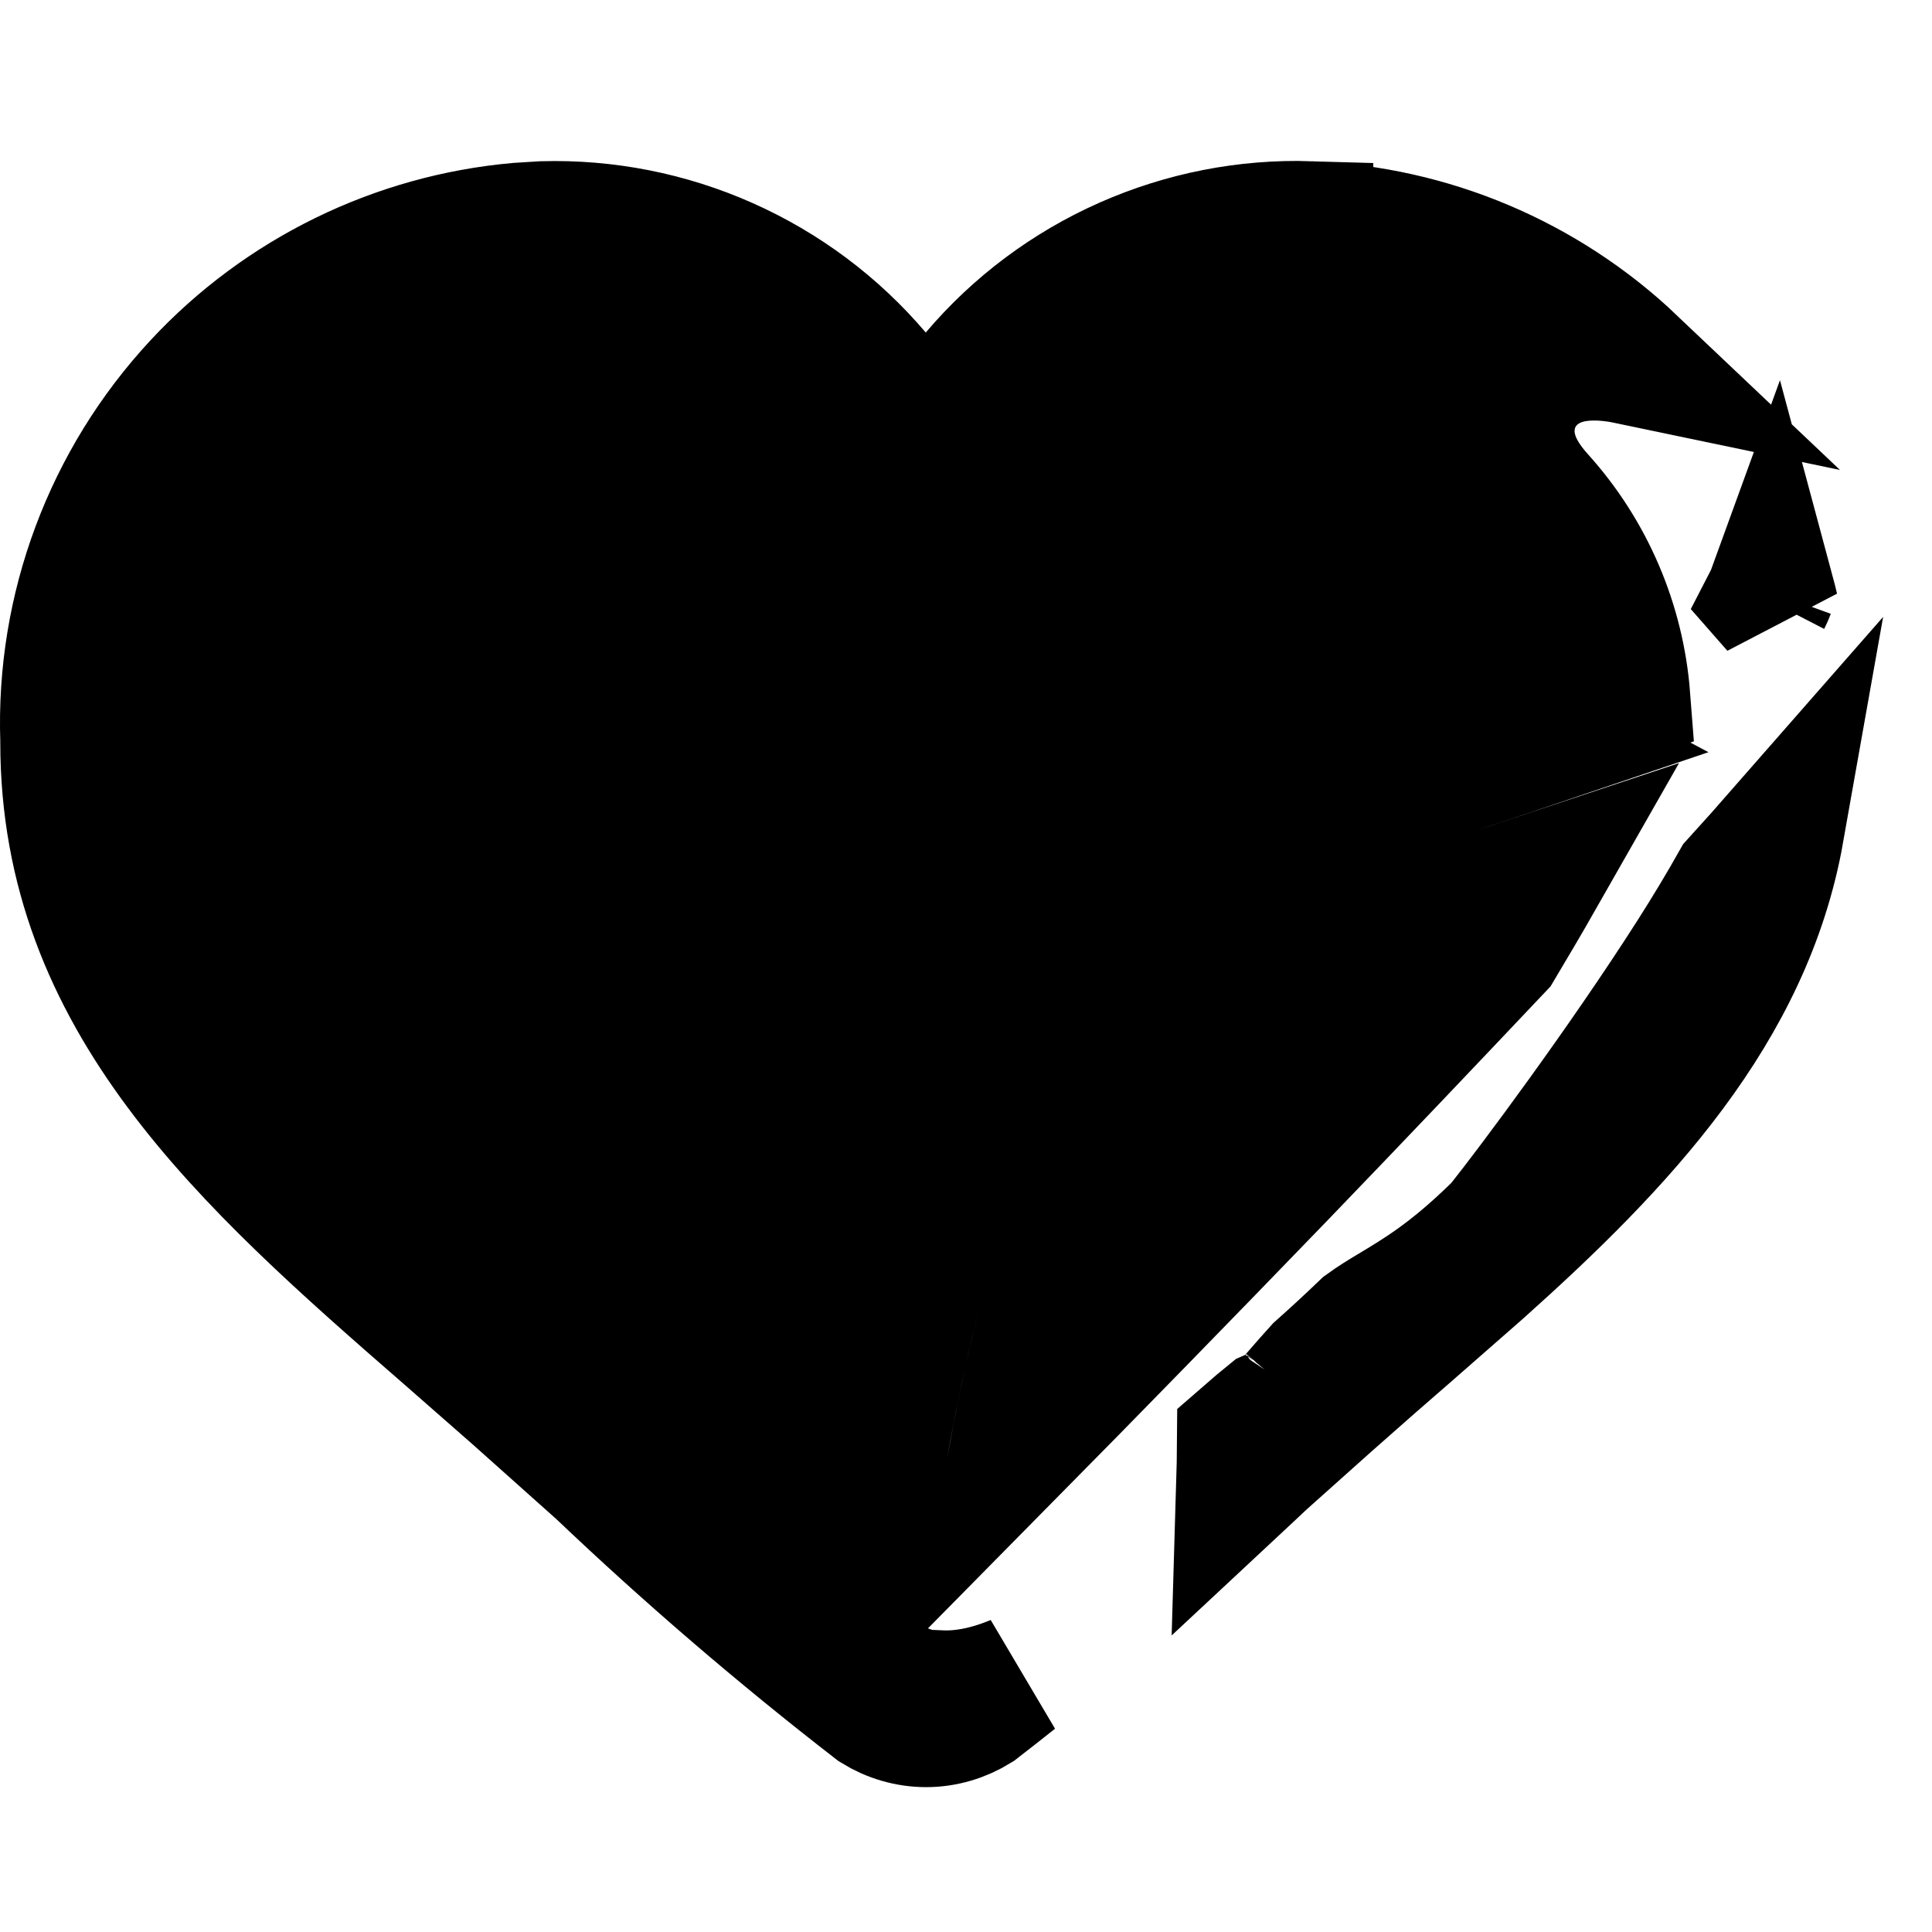
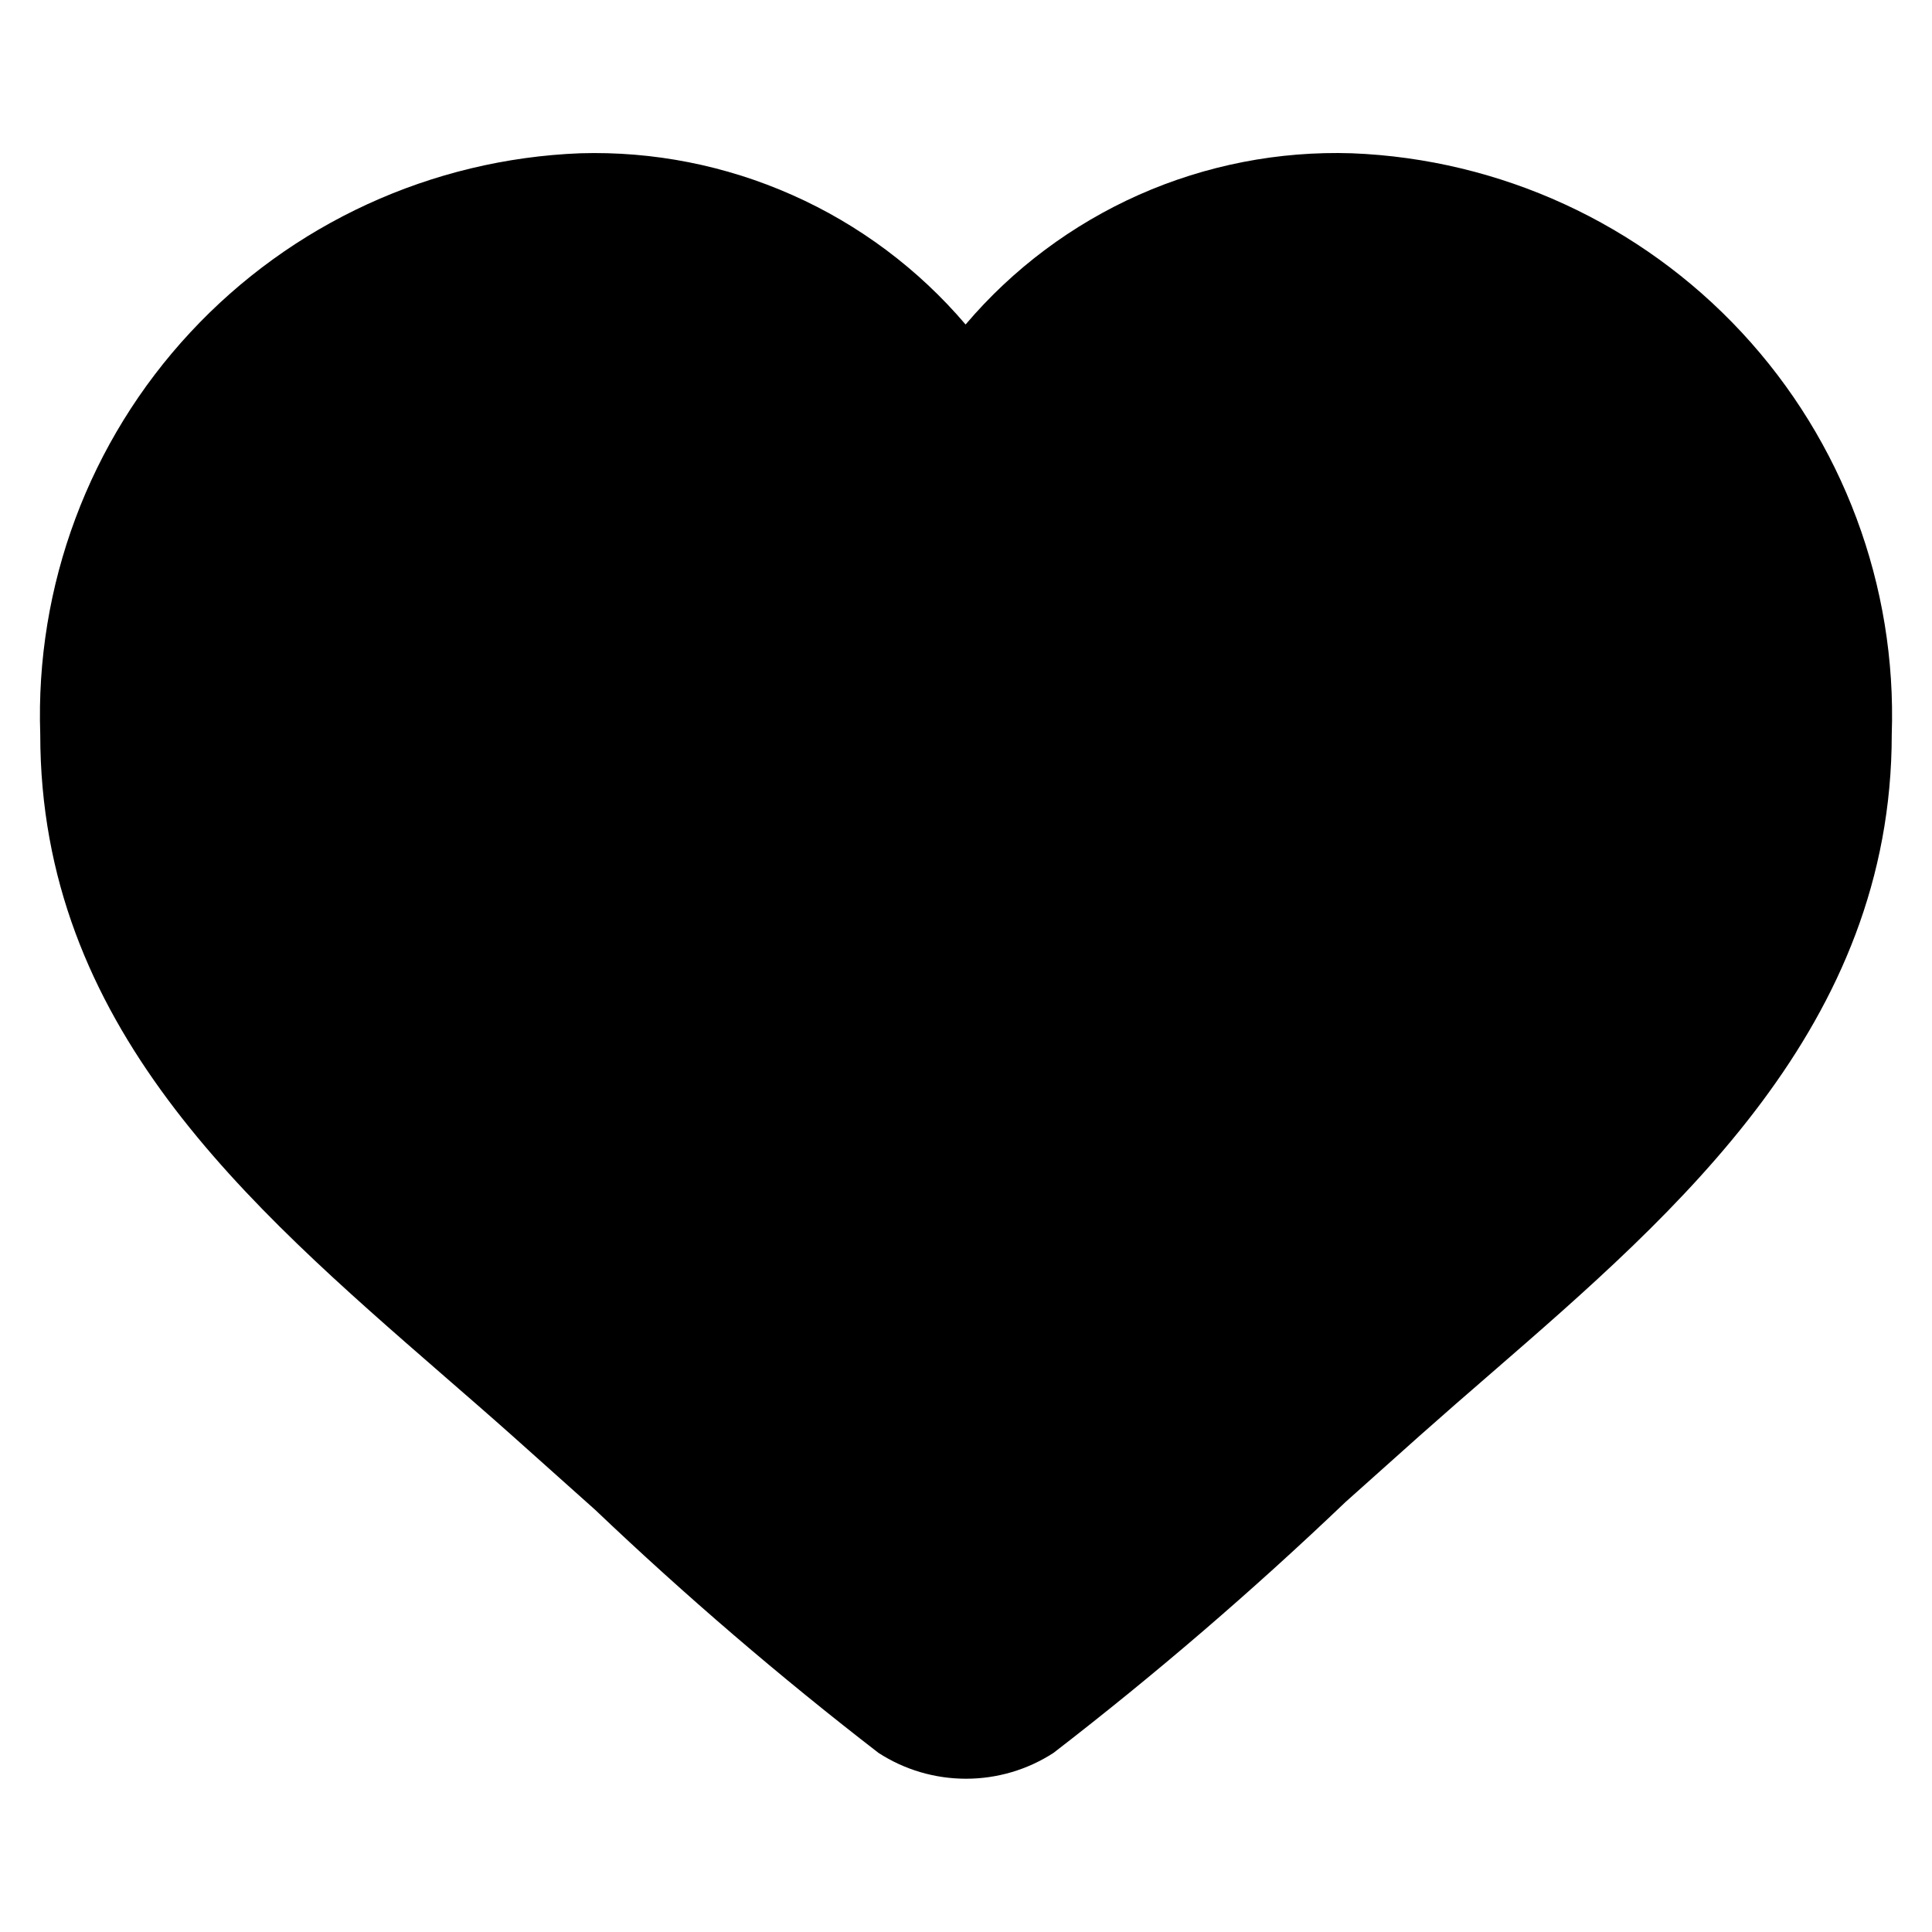
- <svg xmlns="http://www.w3.org/2000/svg" width="24" height="24" viewBox="0 0 24 24" fill="none">
-   <path d="M22.116 10.325C21.721 12.552 20.159 14.209 18.395 15.787L17.506 16.566C17.21 16.823 16.91 17.084 16.614 17.347L16.612 17.348L15.69 18.172L15.681 18.181L15.671 18.19C15.583 18.274 15.494 18.356 15.405 18.439C15.41 18.276 15.411 18.086 15.413 17.866C15.578 17.722 15.691 17.627 15.768 17.565C15.816 17.544 15.868 17.521 15.89 17.508C15.91 17.494 15.943 17.47 15.956 17.46C15.999 17.425 16.03 17.394 16.034 17.39C16.062 17.361 16.082 17.335 16.084 17.332C16.086 17.33 16.099 17.312 16.118 17.285C16.106 17.303 16.095 17.319 16.09 17.325C16.104 17.308 16.172 17.225 16.376 16.999C16.577 16.82 16.766 16.645 16.945 16.473C17.055 16.393 17.159 16.329 17.273 16.261C17.607 16.06 18.003 15.829 18.58 15.264L18.614 15.23L18.645 15.193C19.009 14.737 20.146 13.214 21.009 11.861C21.203 11.557 21.389 11.248 21.555 10.953C21.765 10.722 21.954 10.51 22.116 10.325ZM19.146 10.883C18.966 11.199 18.792 11.493 18.625 11.773C17.79 12.656 16.854 13.641 15.926 14.604C14.704 15.87 13.502 17.1 12.587 18.027C12.693 17.465 12.826 16.848 12.984 16.242C13.246 15.244 13.561 14.335 13.908 13.738C14.084 13.436 14.231 13.28 14.326 13.214C14.367 13.186 14.382 13.186 14.373 13.188C14.36 13.19 14.352 13.186 14.363 13.19L14.626 12.442L14.885 11.703C14.903 11.717 14.926 11.737 14.95 11.765C15.002 11.823 15.061 11.917 15.086 12.045C15.111 12.173 15.093 12.287 15.065 12.367C15.017 12.501 14.946 12.543 14.994 12.503C15.027 12.475 15.093 12.427 15.208 12.362C15.684 12.093 16.54 11.768 17.52 11.43C18.043 11.249 18.616 11.059 19.146 10.883ZM21.998 7.354C22.016 7.421 22.033 7.488 22.049 7.556C22.015 7.518 21.985 7.482 21.956 7.449C21.972 7.418 21.986 7.387 21.998 7.354ZM0.796 9.195C0.74 7.559 1.335 5.967 2.449 4.768C3.494 3.643 4.917 2.949 6.438 2.814L6.743 2.795C7.528 2.773 8.308 2.927 9.026 3.246C9.746 3.566 10.386 4.043 10.896 4.644L11.501 5.354L12.104 4.644C12.614 4.042 13.255 3.563 13.977 3.243C14.697 2.924 15.479 2.77 16.267 2.794V2.795C17.772 2.854 19.198 3.46 20.284 4.49C20.198 4.472 20.111 4.455 20.023 4.445C19.887 4.429 19.66 4.414 19.435 4.481C19.315 4.517 19.131 4.595 18.98 4.773C18.81 4.973 18.753 5.215 18.771 5.434C18.788 5.627 18.861 5.782 18.921 5.884C18.984 5.991 19.06 6.088 19.138 6.174C19.762 6.866 20.134 7.743 20.205 8.663L19.031 9.075L19.232 9.182C18.577 9.404 17.812 9.653 17.004 9.932C16.044 10.263 15.051 10.632 14.429 10.983C14.269 11.074 14.108 11.177 13.971 11.293C13.852 11.393 13.676 11.565 13.58 11.813C13.528 11.843 13.477 11.875 13.428 11.909C13.055 12.166 12.766 12.551 12.539 12.941C12.081 13.729 11.722 14.807 11.451 15.841C11.176 16.89 10.976 17.957 10.852 18.763C10.795 19.141 10.753 19.468 10.729 19.714C10.709 19.744 10.689 19.776 10.672 19.811C10.493 20.187 10.671 20.503 10.708 20.564C10.811 20.737 10.953 20.827 10.991 20.852C11.063 20.897 11.142 20.934 11.229 20.964L11.505 21.143L11.656 21.044C11.745 21.048 11.837 21.047 11.931 21.037C12.142 21.016 12.368 20.957 12.611 20.856C12.456 20.98 12.3 21.101 12.143 21.223C11.951 21.342 11.731 21.408 11.505 21.408C11.279 21.408 11.059 21.343 10.867 21.224C9.678 20.303 8.536 19.323 7.446 18.286L7.437 18.277L7.428 18.27L6.4 17.352L6.399 17.351L5.539 16.597C3.021 14.407 0.796 12.417 0.796 9.223V9.195Z" fill="black" stroke="black" stroke-width="1.585" />
+ <svg xmlns="http://www.w3.org/2000/svg" width="24" height="24" viewBox="0 0 24 24" fill="black">
+   <path d="M16.792 1.904C15.884 1.875 14.981 2.051 14.15 2.419C13.32 2.788 12.583 3.338 11.995 4.031C11.407 3.341 10.672 2.791 9.843 2.423C9.015 2.055 8.114 1.877 7.208 1.904C5.363 1.976 3.621 2.776 2.364 4.129C1.107 5.481 0.437 7.277 0.5 9.122C0.5 12.732 3.05 14.949 5.515 17.092C5.798 17.338 6.084 17.586 6.368 17.839L7.395 18.757C8.515 19.823 9.689 20.83 10.913 21.775C11.237 21.985 11.614 22.096 12 22.096C12.386 22.096 12.763 21.985 13.087 21.775C14.35 20.801 15.56 19.761 16.713 18.66L17.635 17.836C17.928 17.576 18.225 17.317 18.52 17.062C20.854 15.037 23.5 12.742 23.5 9.122C23.563 7.277 22.893 5.481 21.636 4.129C20.378 2.776 18.637 1.976 16.792 1.904Z" />
</svg>
